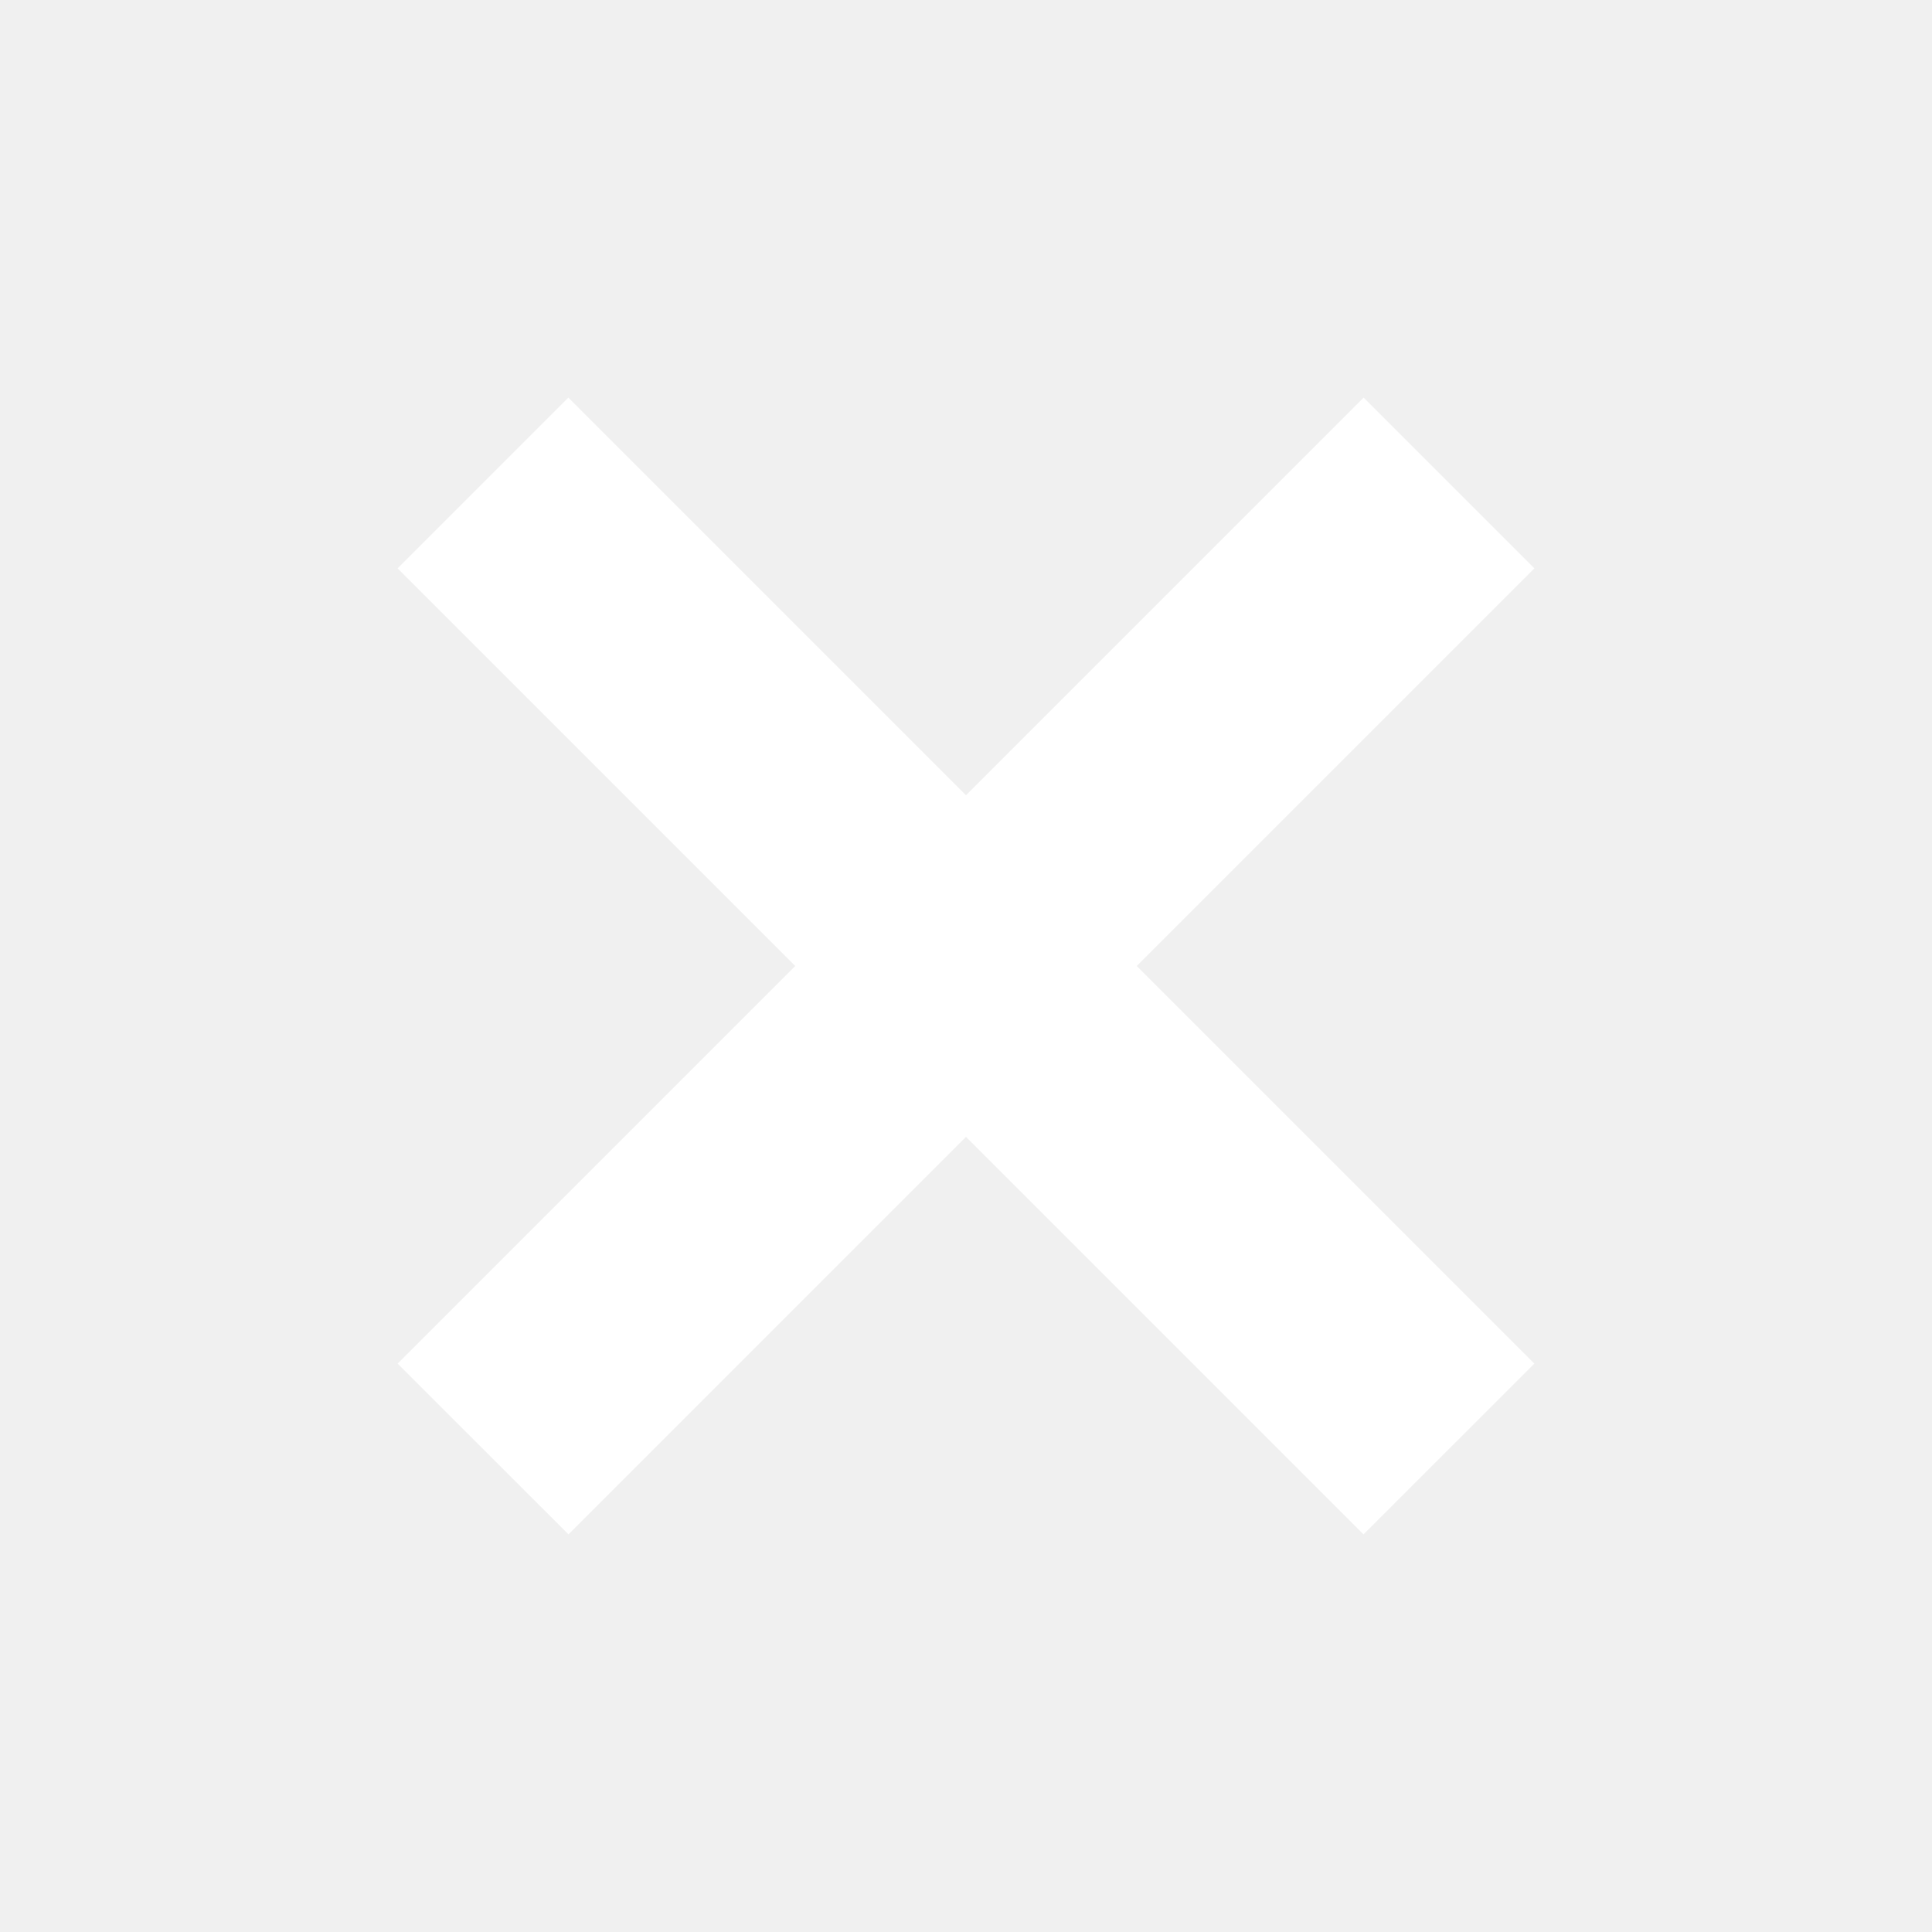
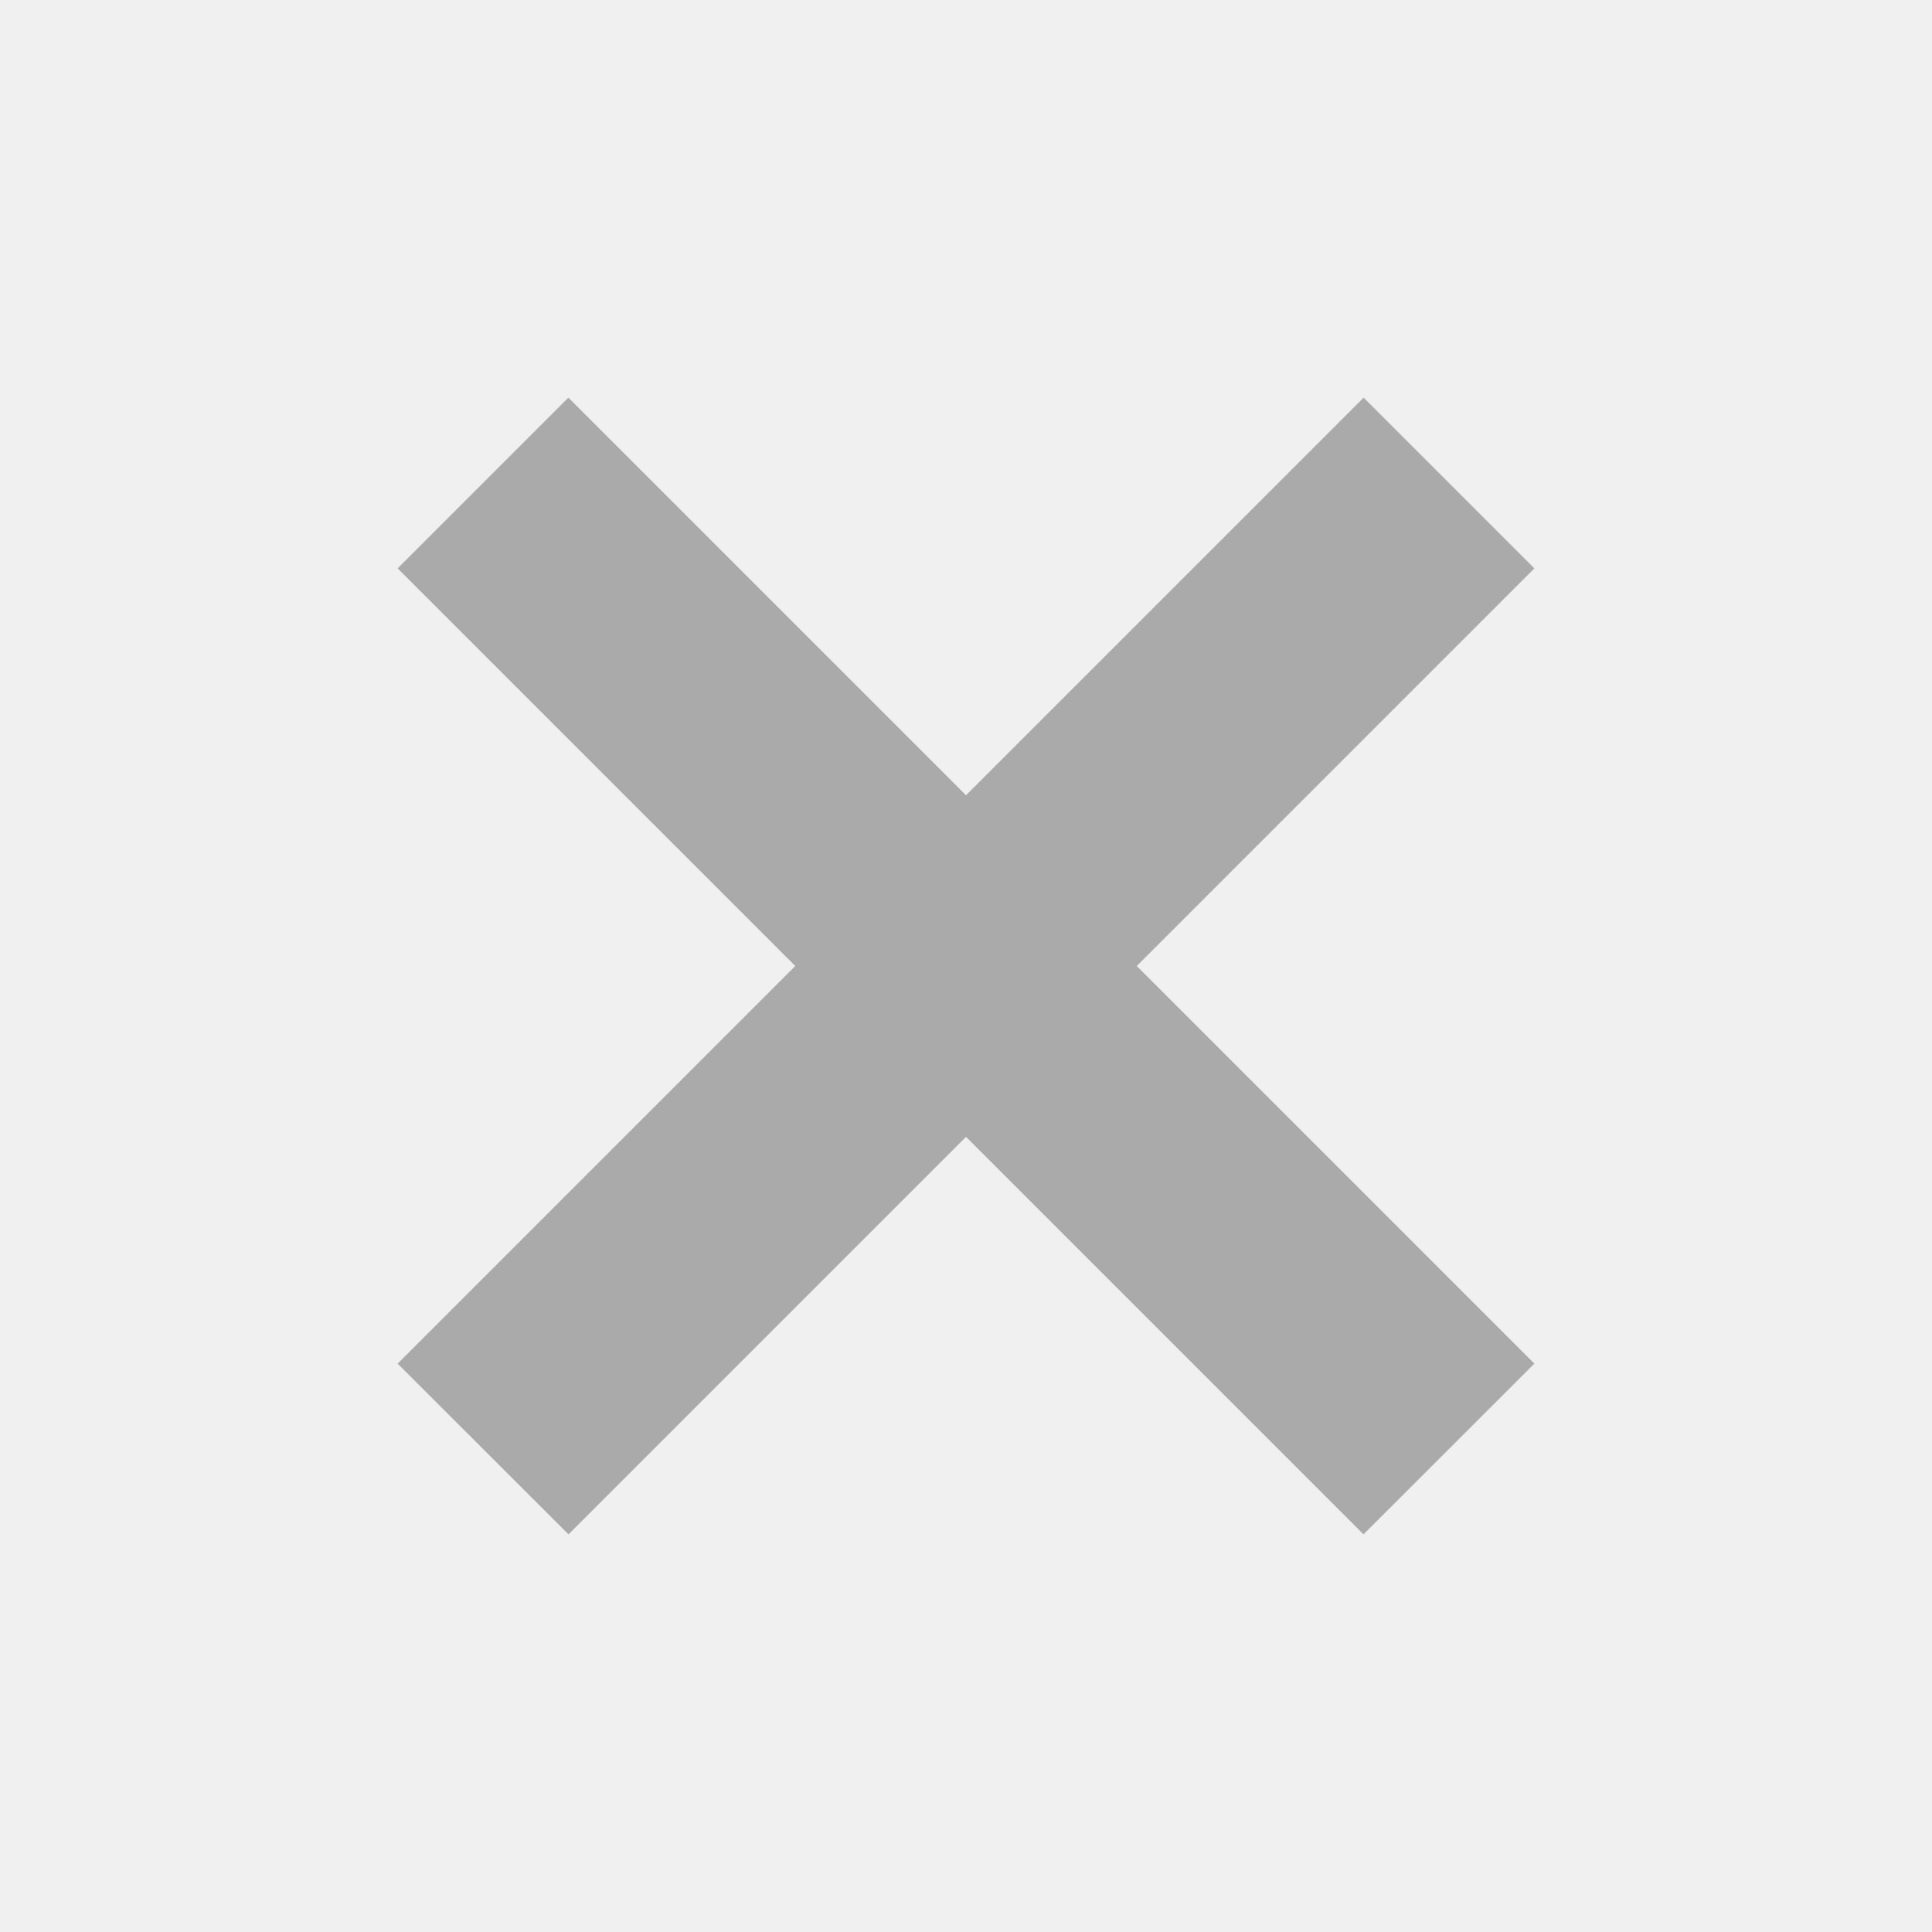
<svg xmlns="http://www.w3.org/2000/svg" width="16" height="16" viewBox="0 0 16 16" fill="none">
-   <path fill-rule="evenodd" clip-rule="evenodd" d="M6.586 8L3.293 11.293L4.708 12.707L8 9.415L11.292 12.707L12.707 11.293L9.414 8L12.707 4.707L11.293 3.293L8 6.586L4.707 3.293L3.293 4.707L6.586 8Z" fill="white" />
+   <path fill-rule="evenodd" clip-rule="evenodd" d="M6.586 8L3.293 11.293L4.708 12.707L8 9.415L11.292 12.707L12.707 11.293L9.414 8L12.707 4.707L11.293 3.293L8 6.586L4.707 3.293L3.293 4.707L6.586 8Z" fill="#AAAAAA" />
</svg>
